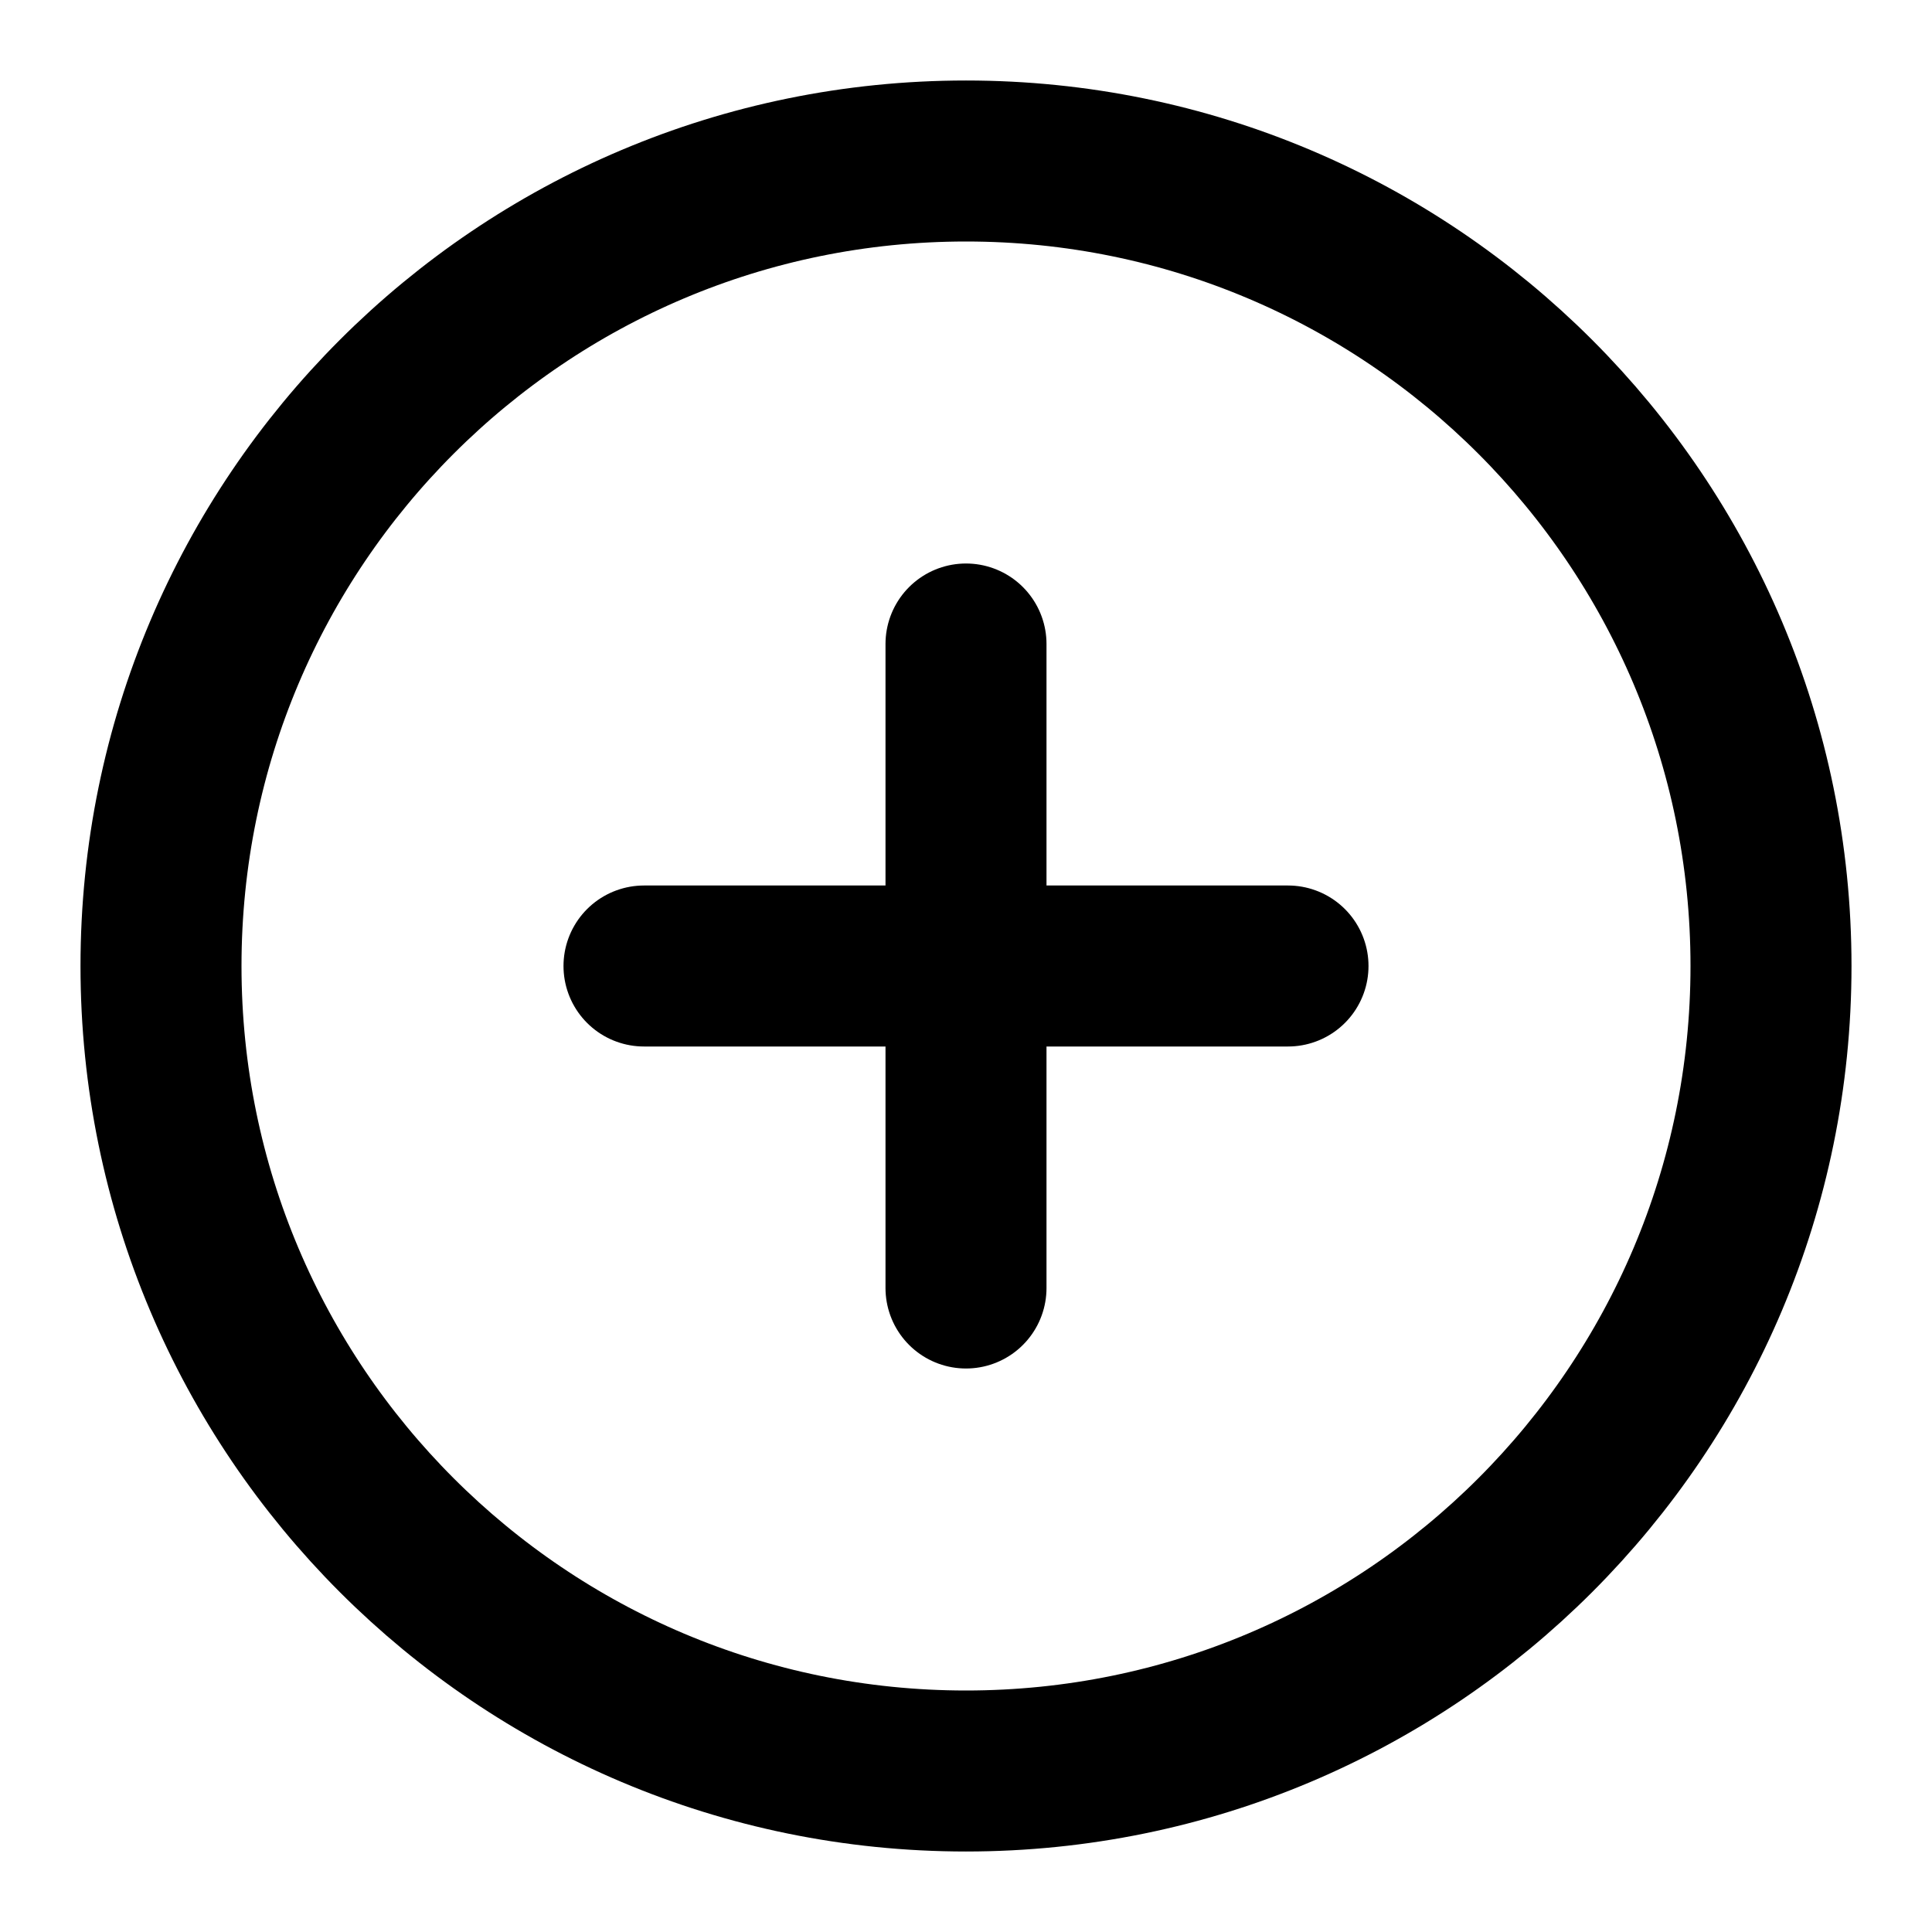
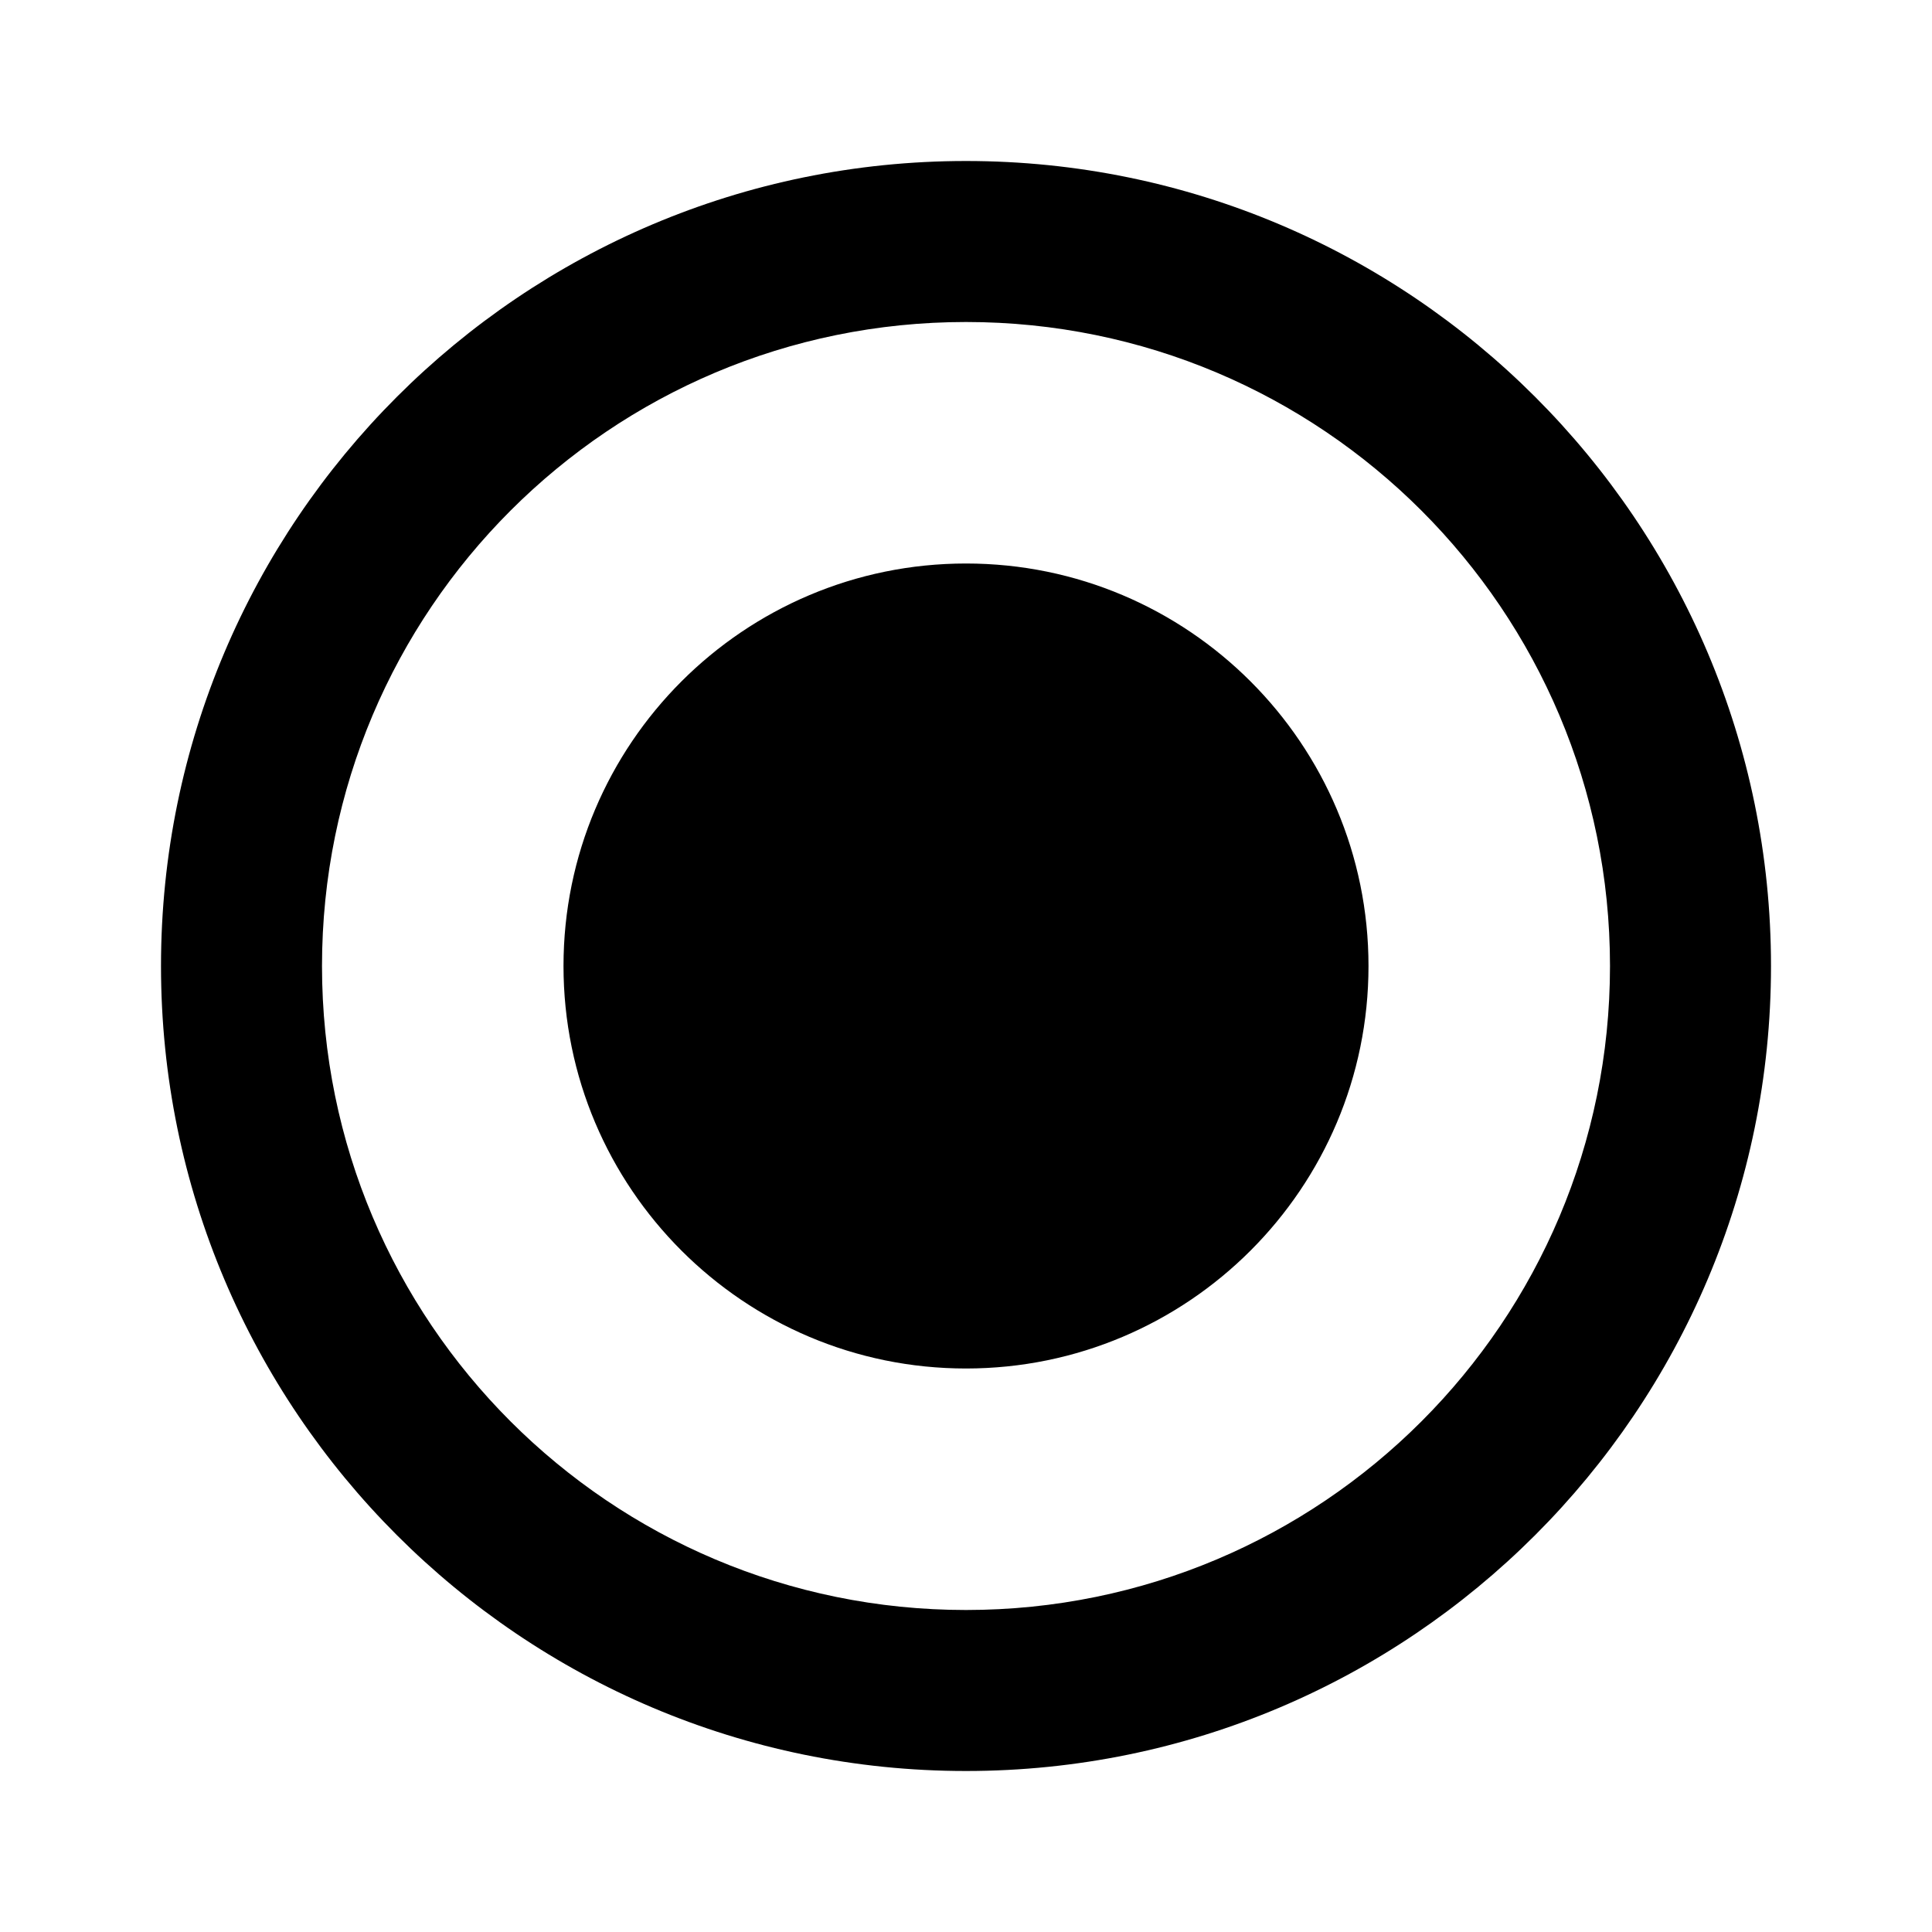
- <svg xmlns="http://www.w3.org/2000/svg" width="24" height="24" viewBox="0 0 24 24" fill="none" stroke="currentColor" stroke-width="2" stroke-linecap="round" stroke-linejoin="round" class="feather feather-plus-circle">
-   <circle cx="12" cy="12" r="10" />
-   <line x1="12" y1="8" x2="12" y2="16" />
-   <line x1="8" y1="12" x2="16" y2="12" />
+ <svg xmlns="http://www.w3.org/2000/svg" height="24px" viewBox="0 0 24 24" width="24px">
+   <path d="M12 7c-2.76 0-5 2.24-5 5s2.24 5 5 5 5-2.24 5-5-2.24-5-5-5zm0-5C6.48 2 2 6.48 2 12s4.48 10 10 10 10-4.48 10-10S17.52 2 12 2zm0 18c-4.42 0-8-3.58-8-8s3.58-8 8-8 8 3.58 8 8-3.58 8-8 8z" />
</svg>
